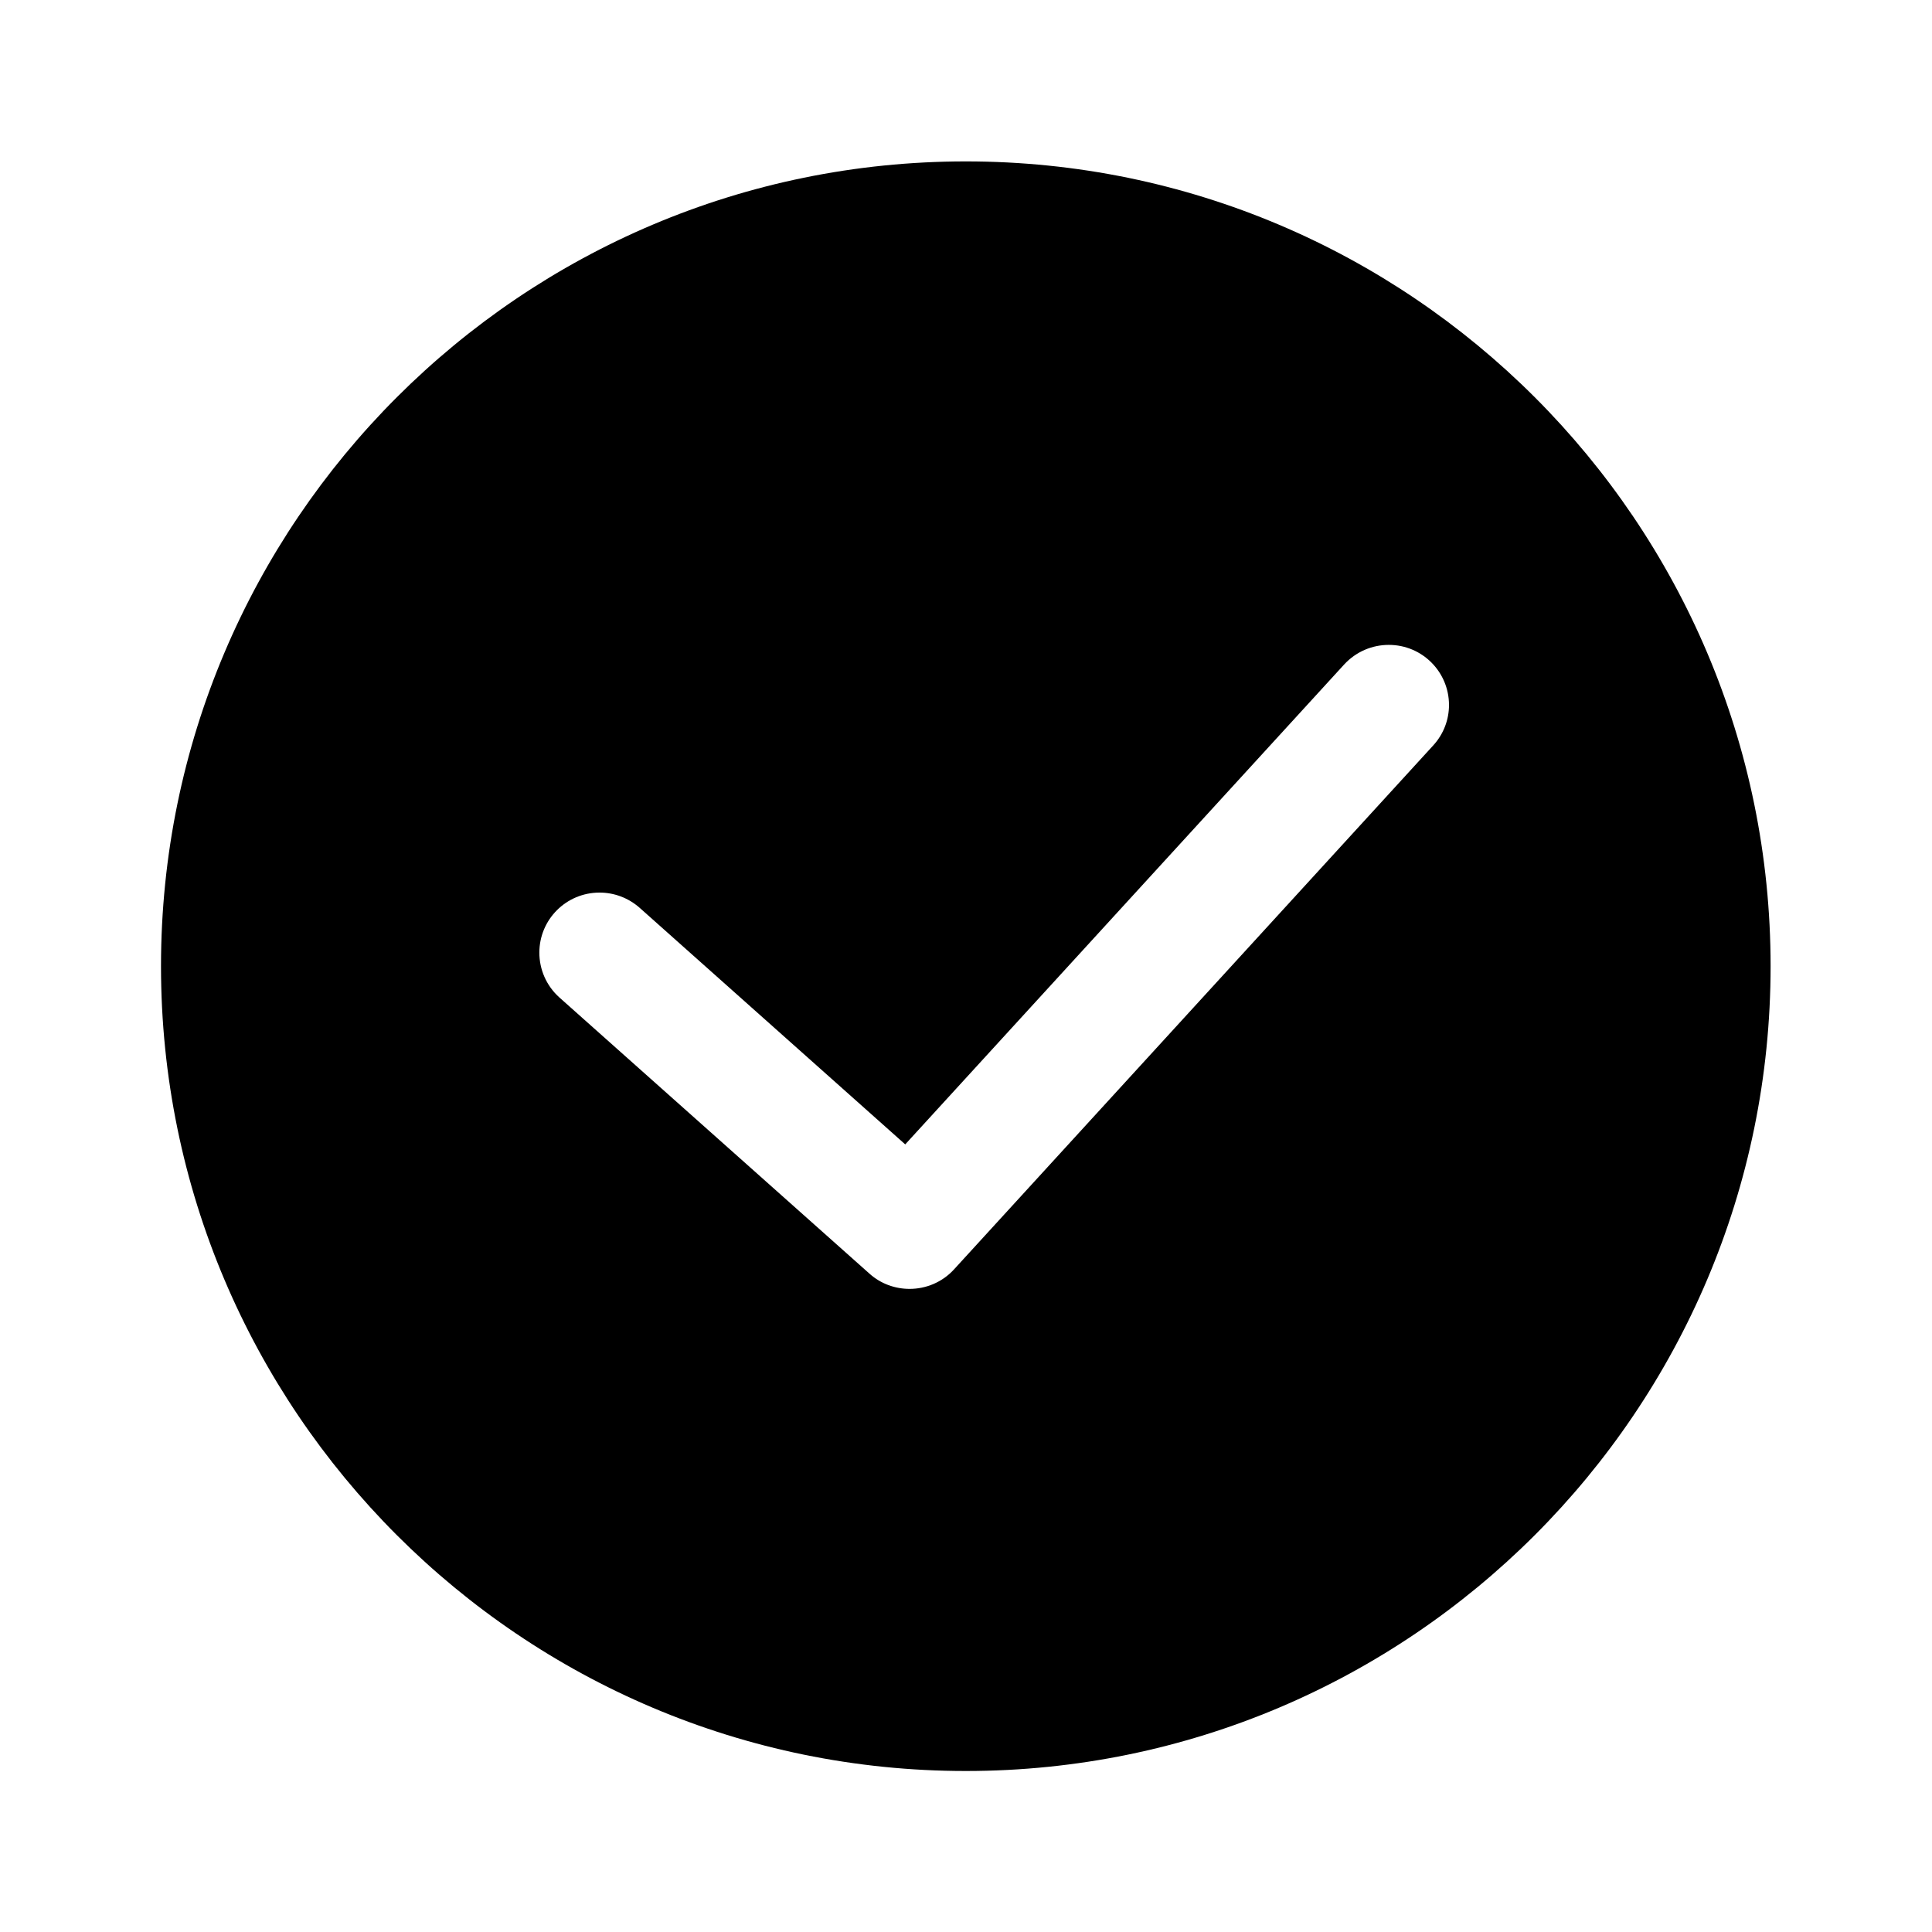
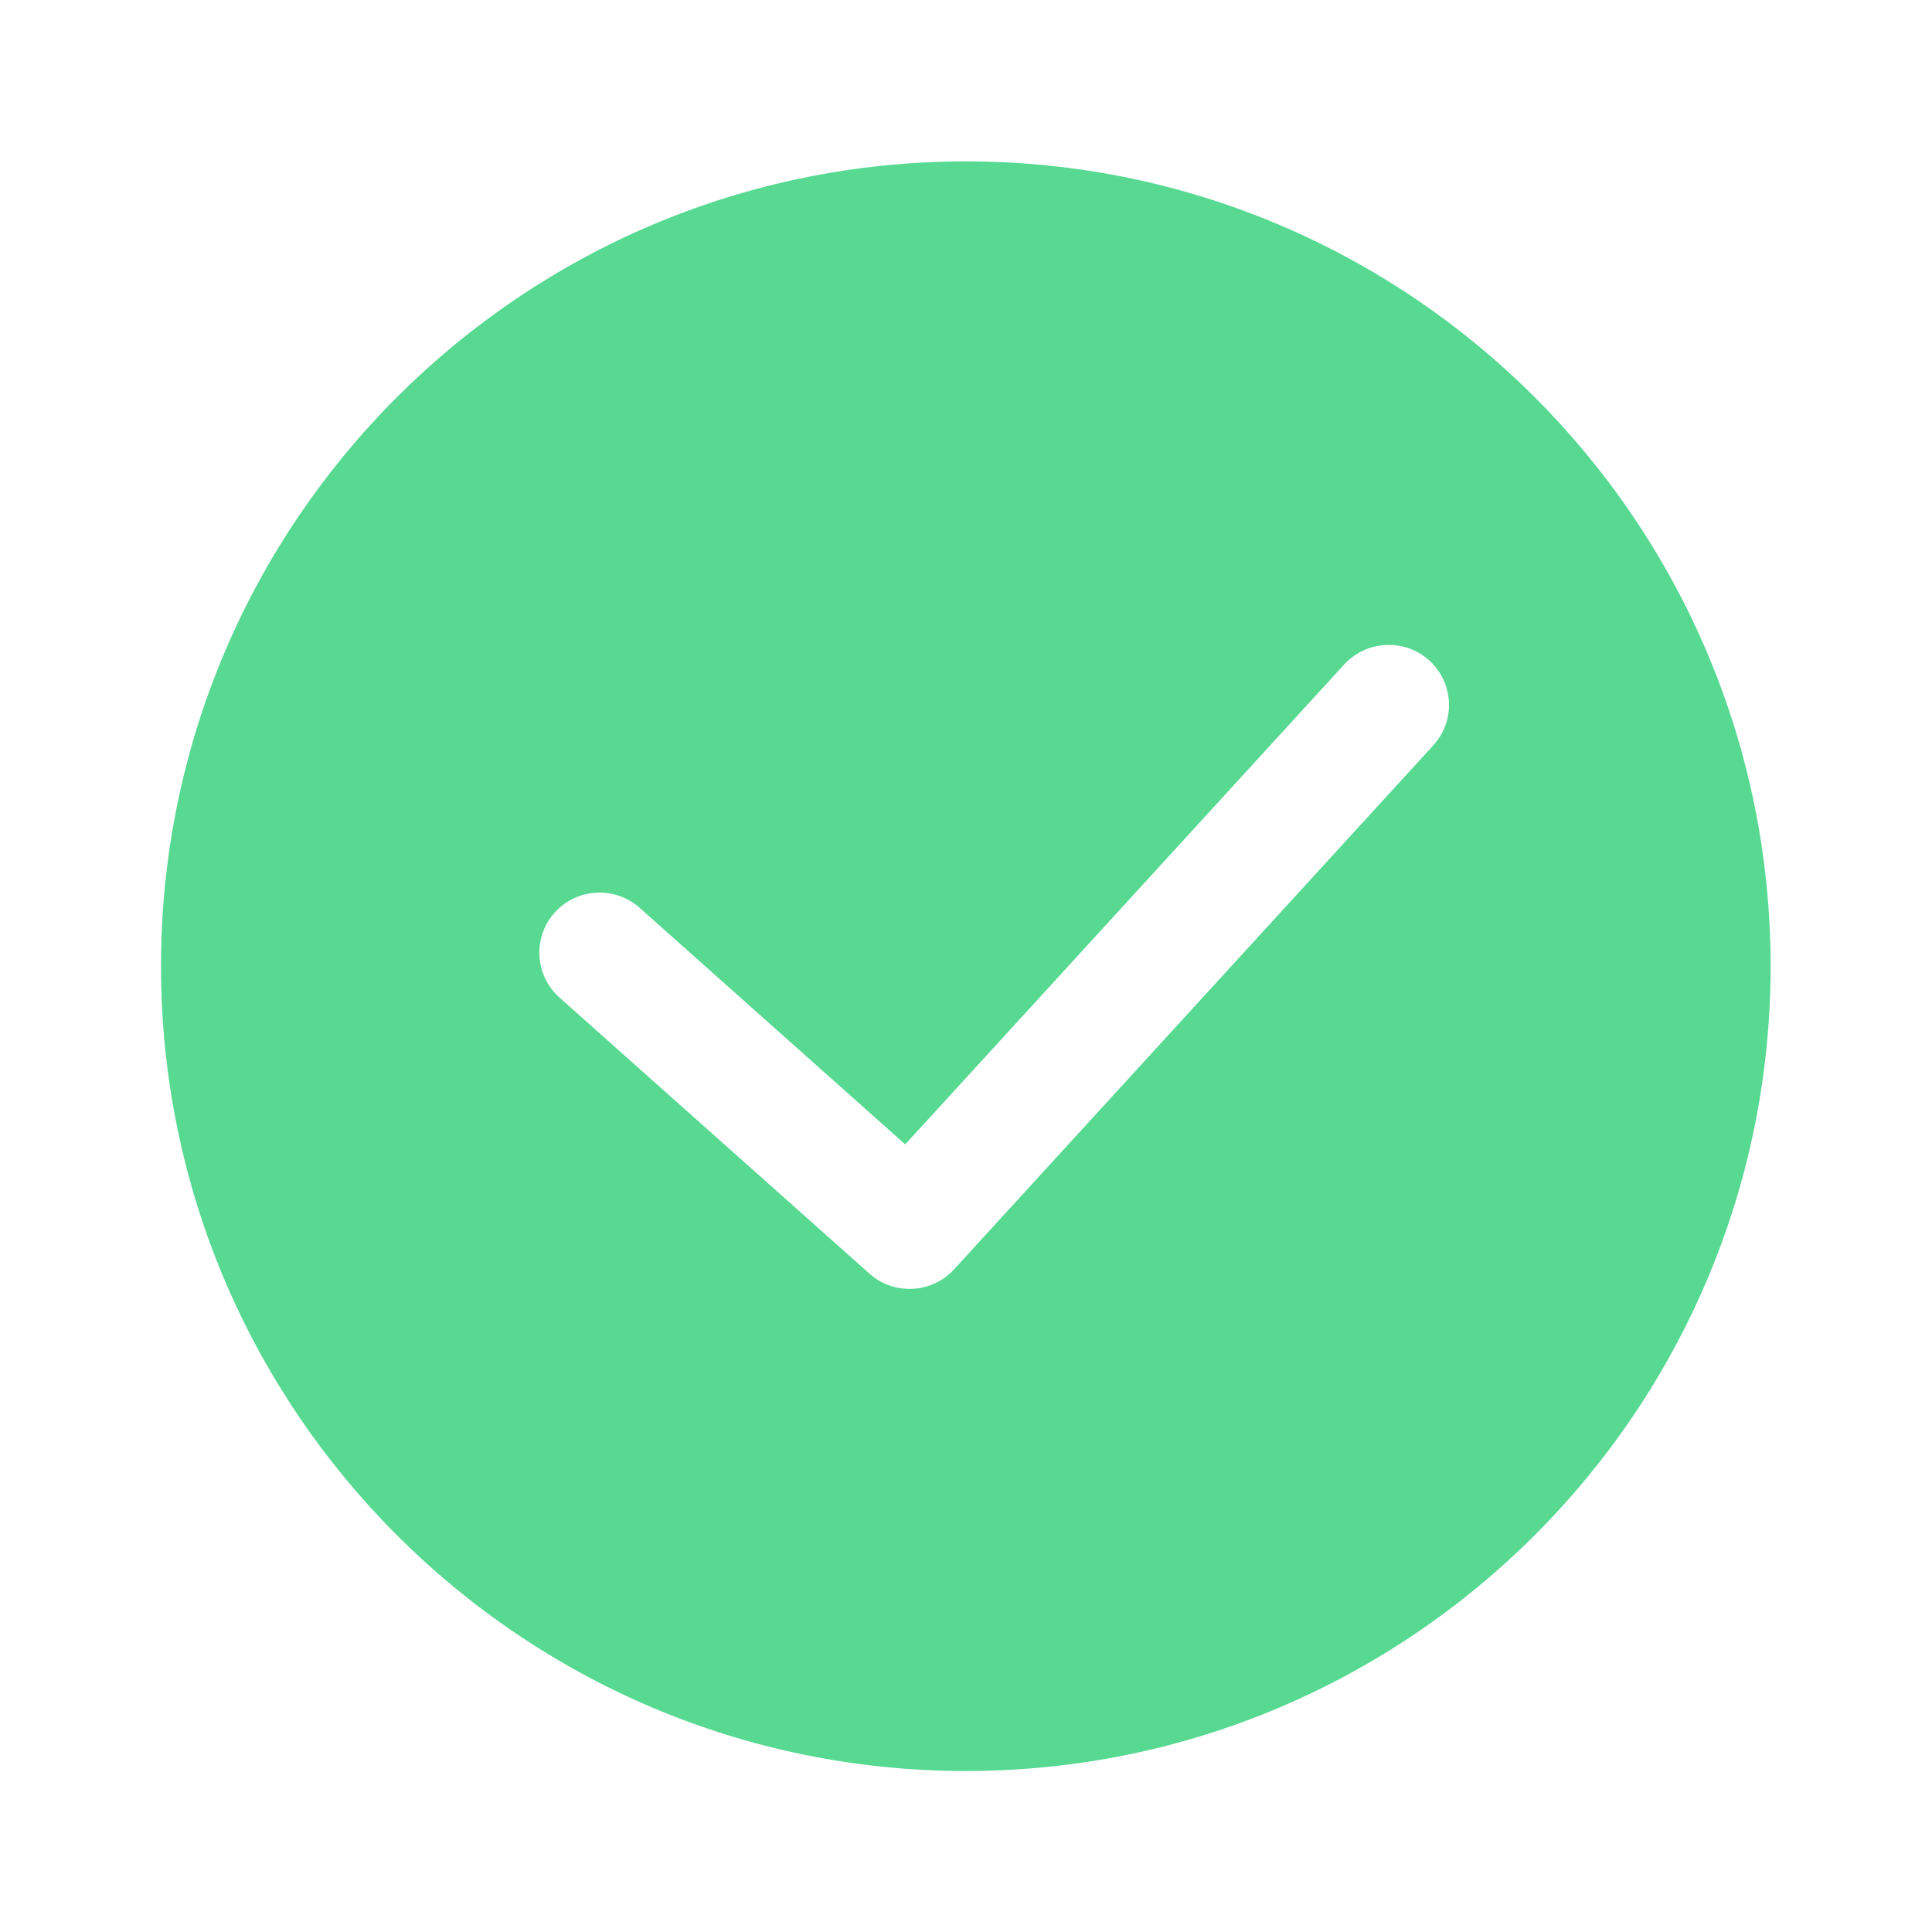
<svg xmlns="http://www.w3.org/2000/svg" clip-rule="evenodd" fill-rule="evenodd" stroke-linejoin="round" stroke-miterlimit="2" viewBox="0 0 24 24">
-   <path d="m11.998 2.005c5.517 0 9.997 4.48 9.997 9.997 0 5.518-4.48 9.998-9.997 9.998-5.518 0-9.998-4.48-9.998-9.998 0-5.517 4.48-9.997 9.998-9.997zm-5.049 10.386 3.851 3.43c.142.128.321.19.499.19.202 0 .405-.081.552-.242l5.953-6.509c.131-.143.196-.323.196-.502 0-.41-.331-.747-.748-.747-.204 0-.405.082-.554.243l-5.453 5.962-3.298-2.938c-.144-.127-.321-.19-.499-.19-.415 0-.748.335-.748.746 0 .205.084.409.249.557z" fill-rule="nonzero" />
+   <path fill="#57D992" d="m11.998 2.005c5.517 0 9.997 4.48 9.997 9.997 0 5.518-4.48 9.998-9.997 9.998-5.518 0-9.998-4.48-9.998-9.998 0-5.517 4.48-9.997 9.998-9.997zm-5.049 10.386 3.851 3.43c.142.128.321.19.499.19.202 0 .405-.081.552-.242l5.953-6.509c.131-.143.196-.323.196-.502 0-.41-.331-.747-.748-.747-.204 0-.405.082-.554.243l-5.453 5.962-3.298-2.938c-.144-.127-.321-.19-.499-.19-.415 0-.748.335-.748.746 0 .205.084.409.249.557z" fill-rule="nonzero" />
</svg>
